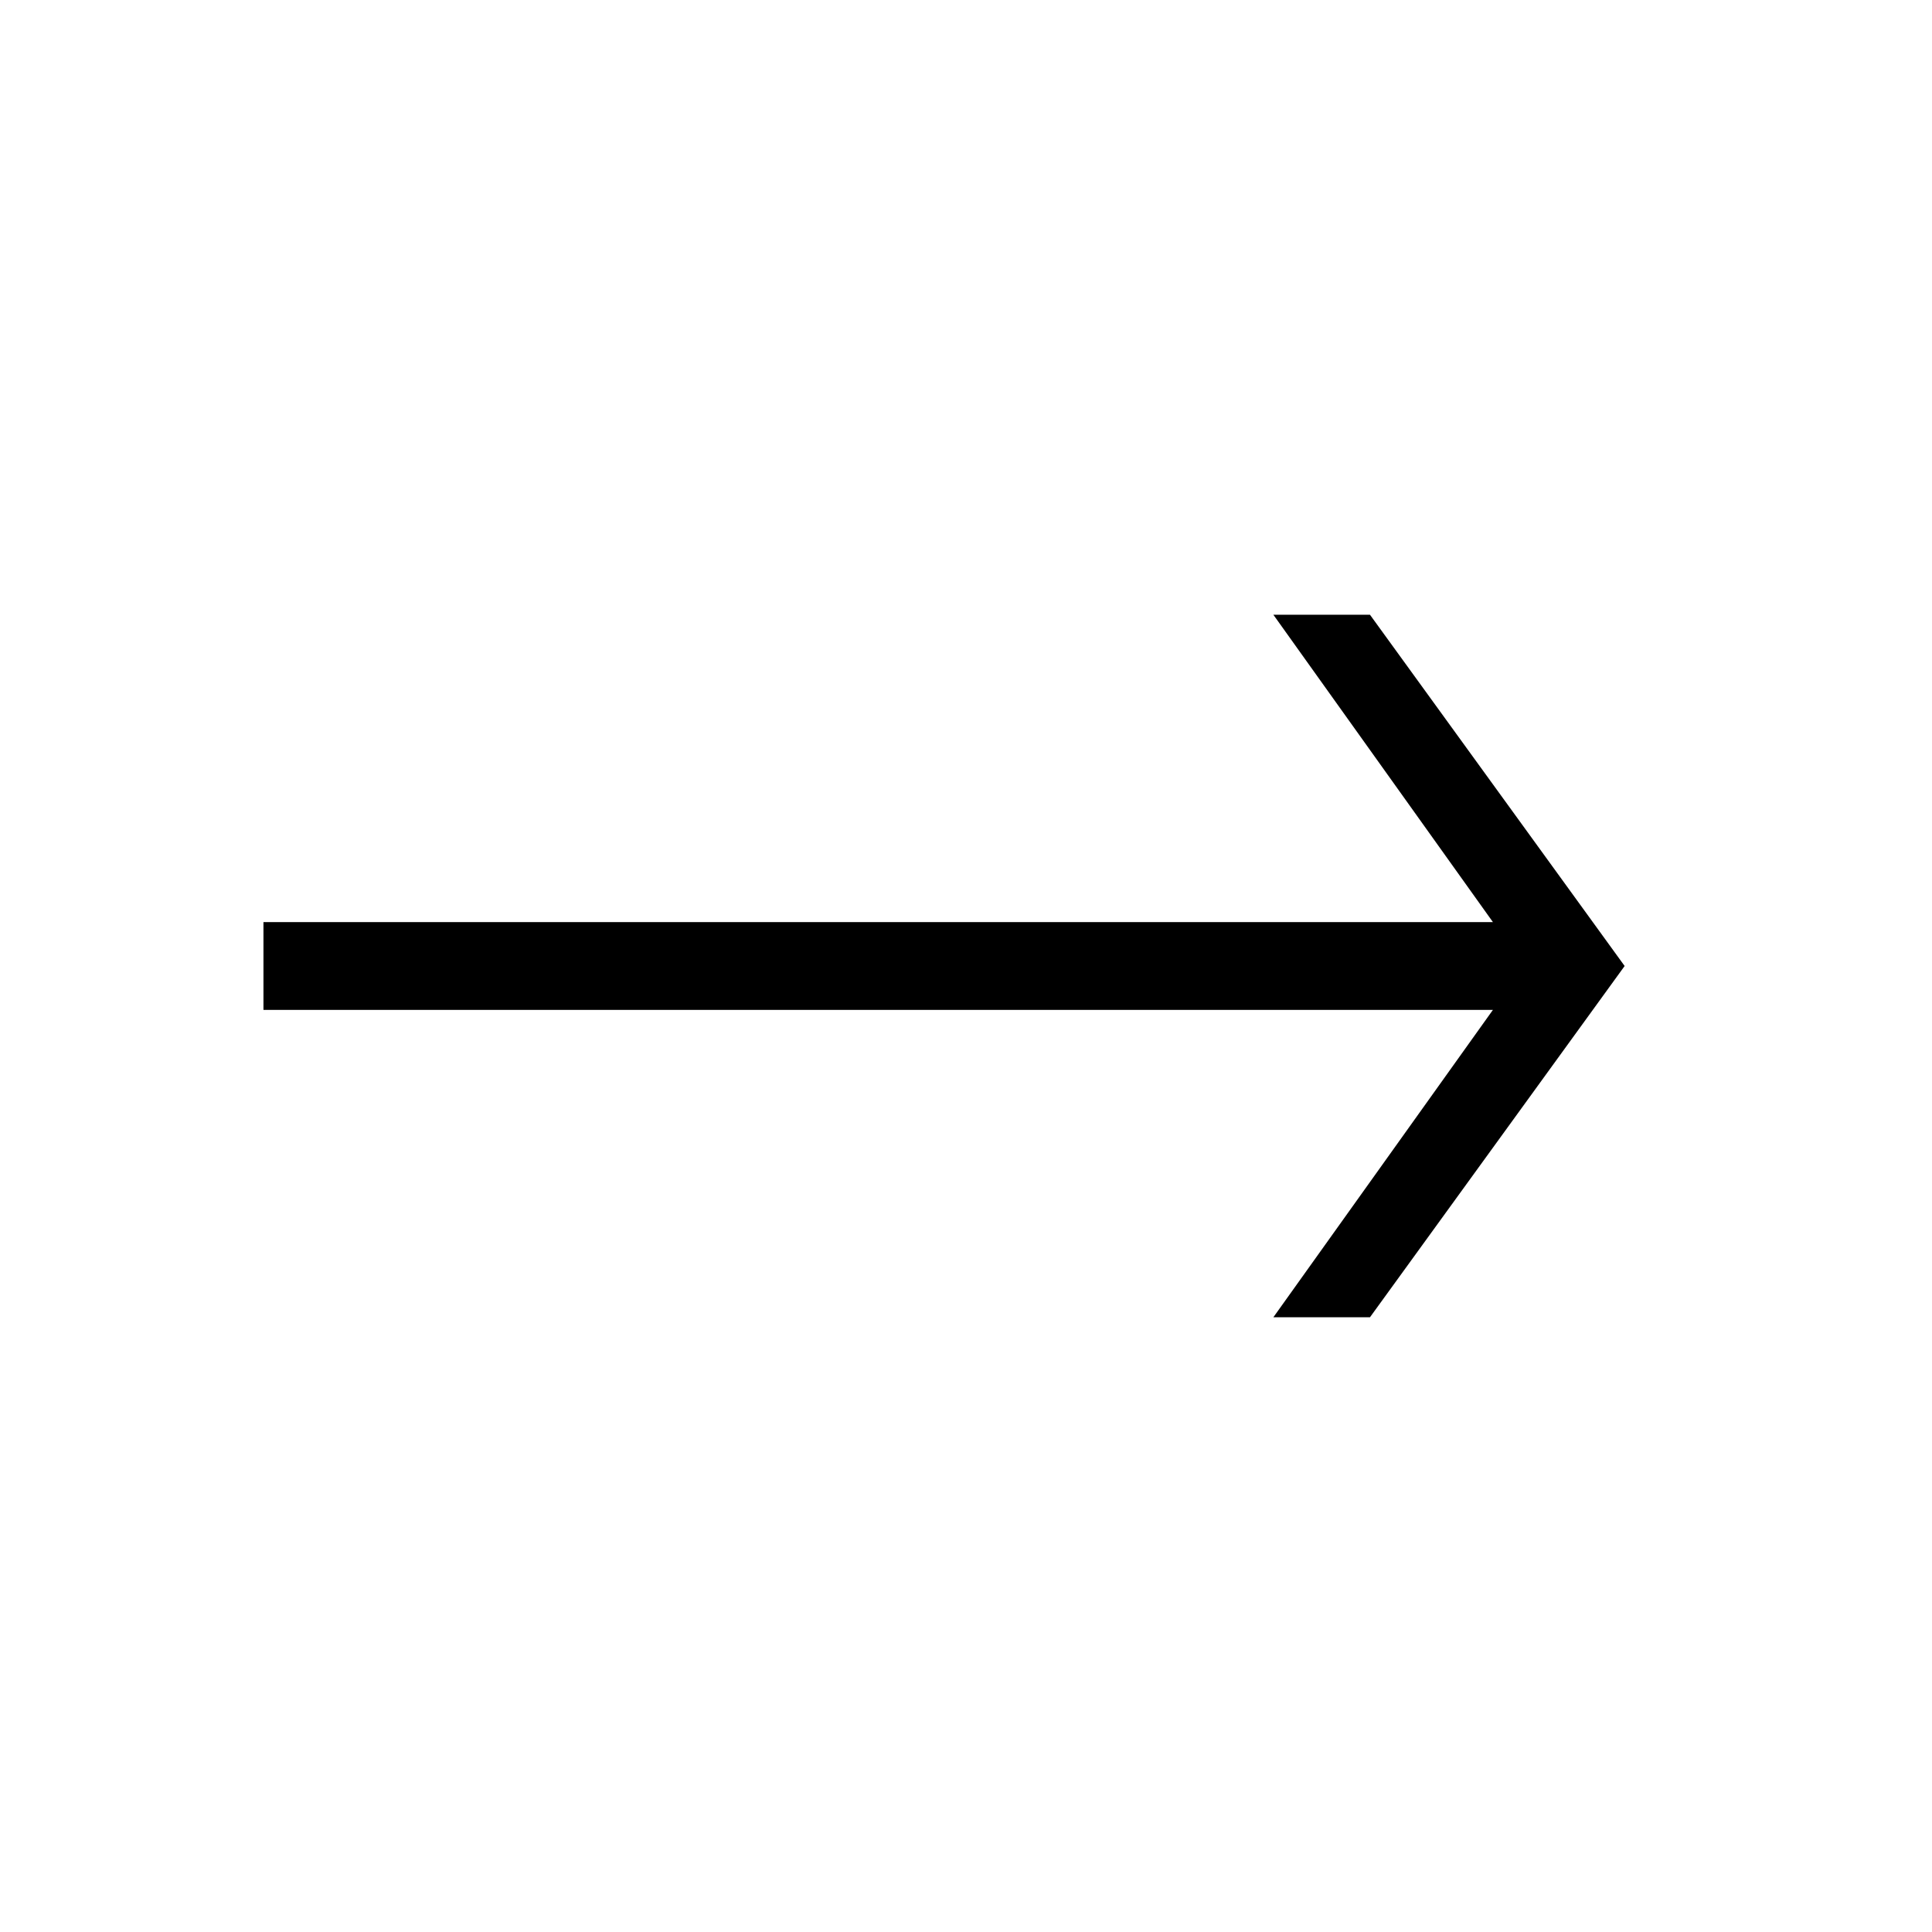
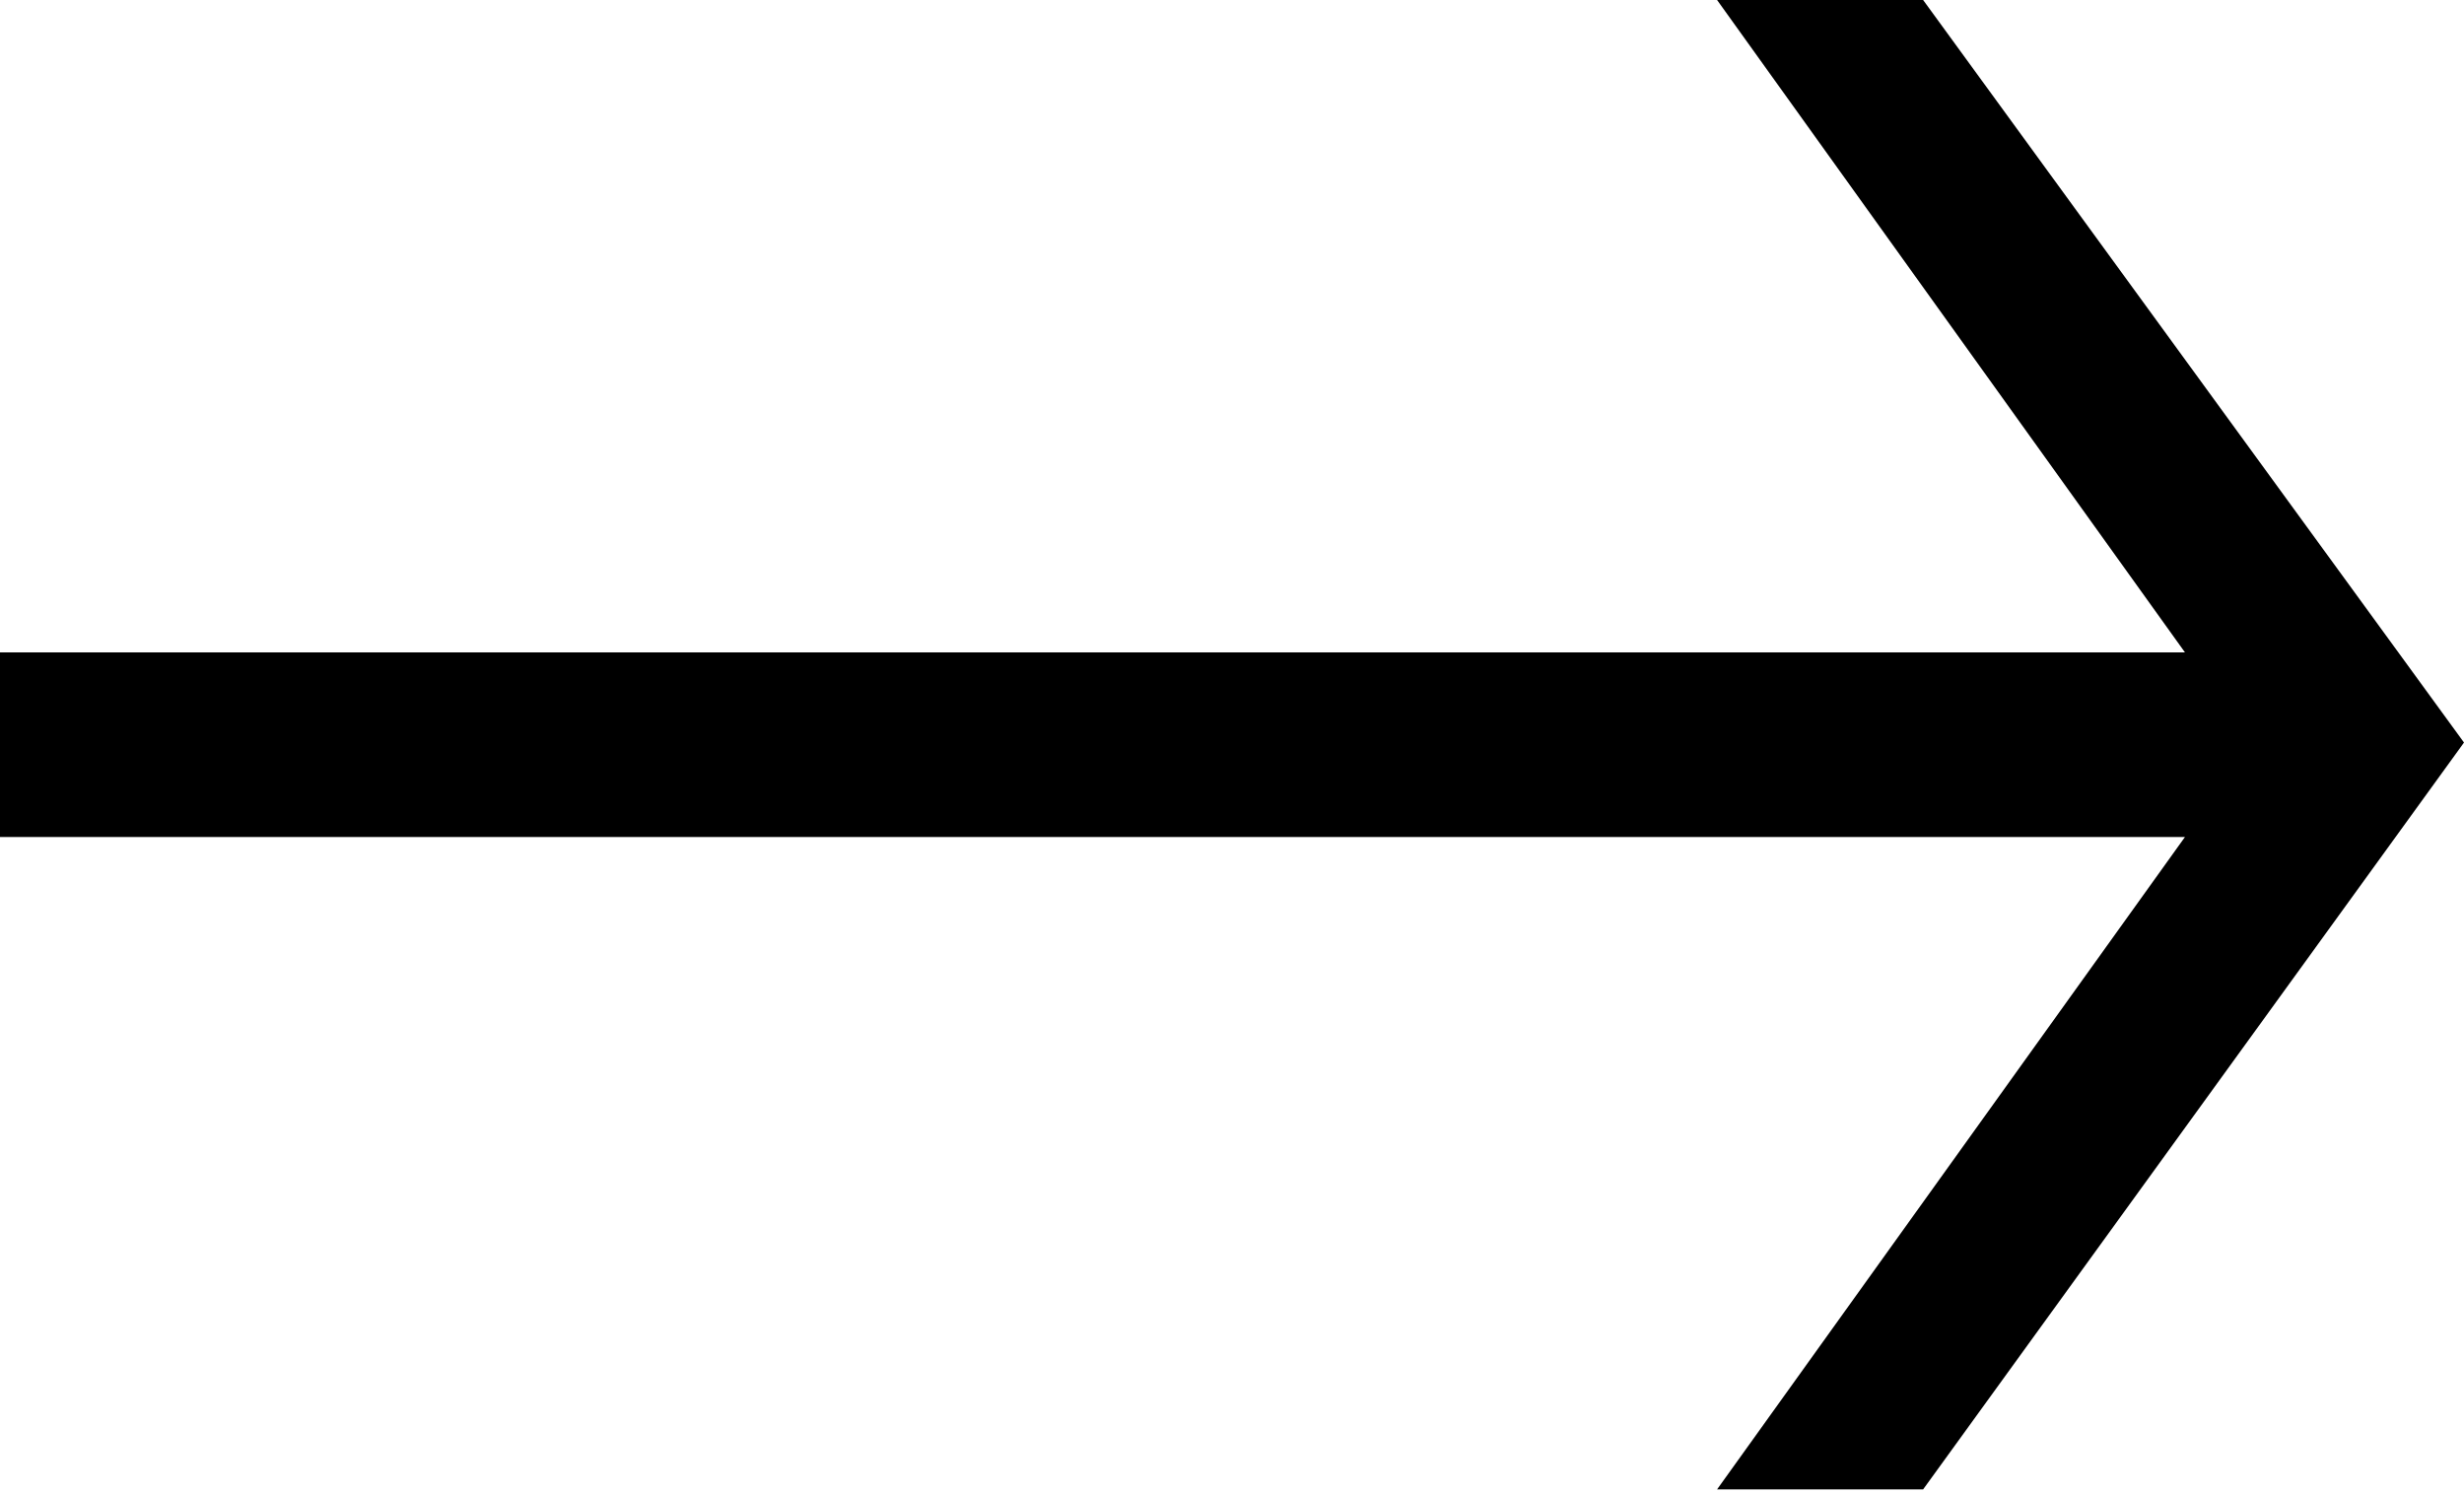
- <svg xmlns="http://www.w3.org/2000/svg" version="1.2" baseProfile="tiny" x="0px" y="0px" width="22px" height="22px" viewBox="-468 1270 22 22" xml:space="preserve">
-   <path fill="currentColor" d="M-452.4,1277h-1.1l2.5,3.5h-14v1h14l-2.5,3.5h1.1l2.9-4L-452.4,1277z" />
+ <svg xmlns="http://www.w3.org/2000/svg" version="1.2" baseProfile="tiny" id="Layer_1" x="0px" y="0px" width="57.4px" height="34.8px" viewBox="-483.9 1278 57.4 34.8" xml:space="preserve">
+   <path fill="currentColor" d="M-439.1,1278h-4.8l10.9,15.2h-50.9v4.3h50.9l-10.9,15.2h4.8l12.6-17.4L-439.1,1278z" />
</svg>
